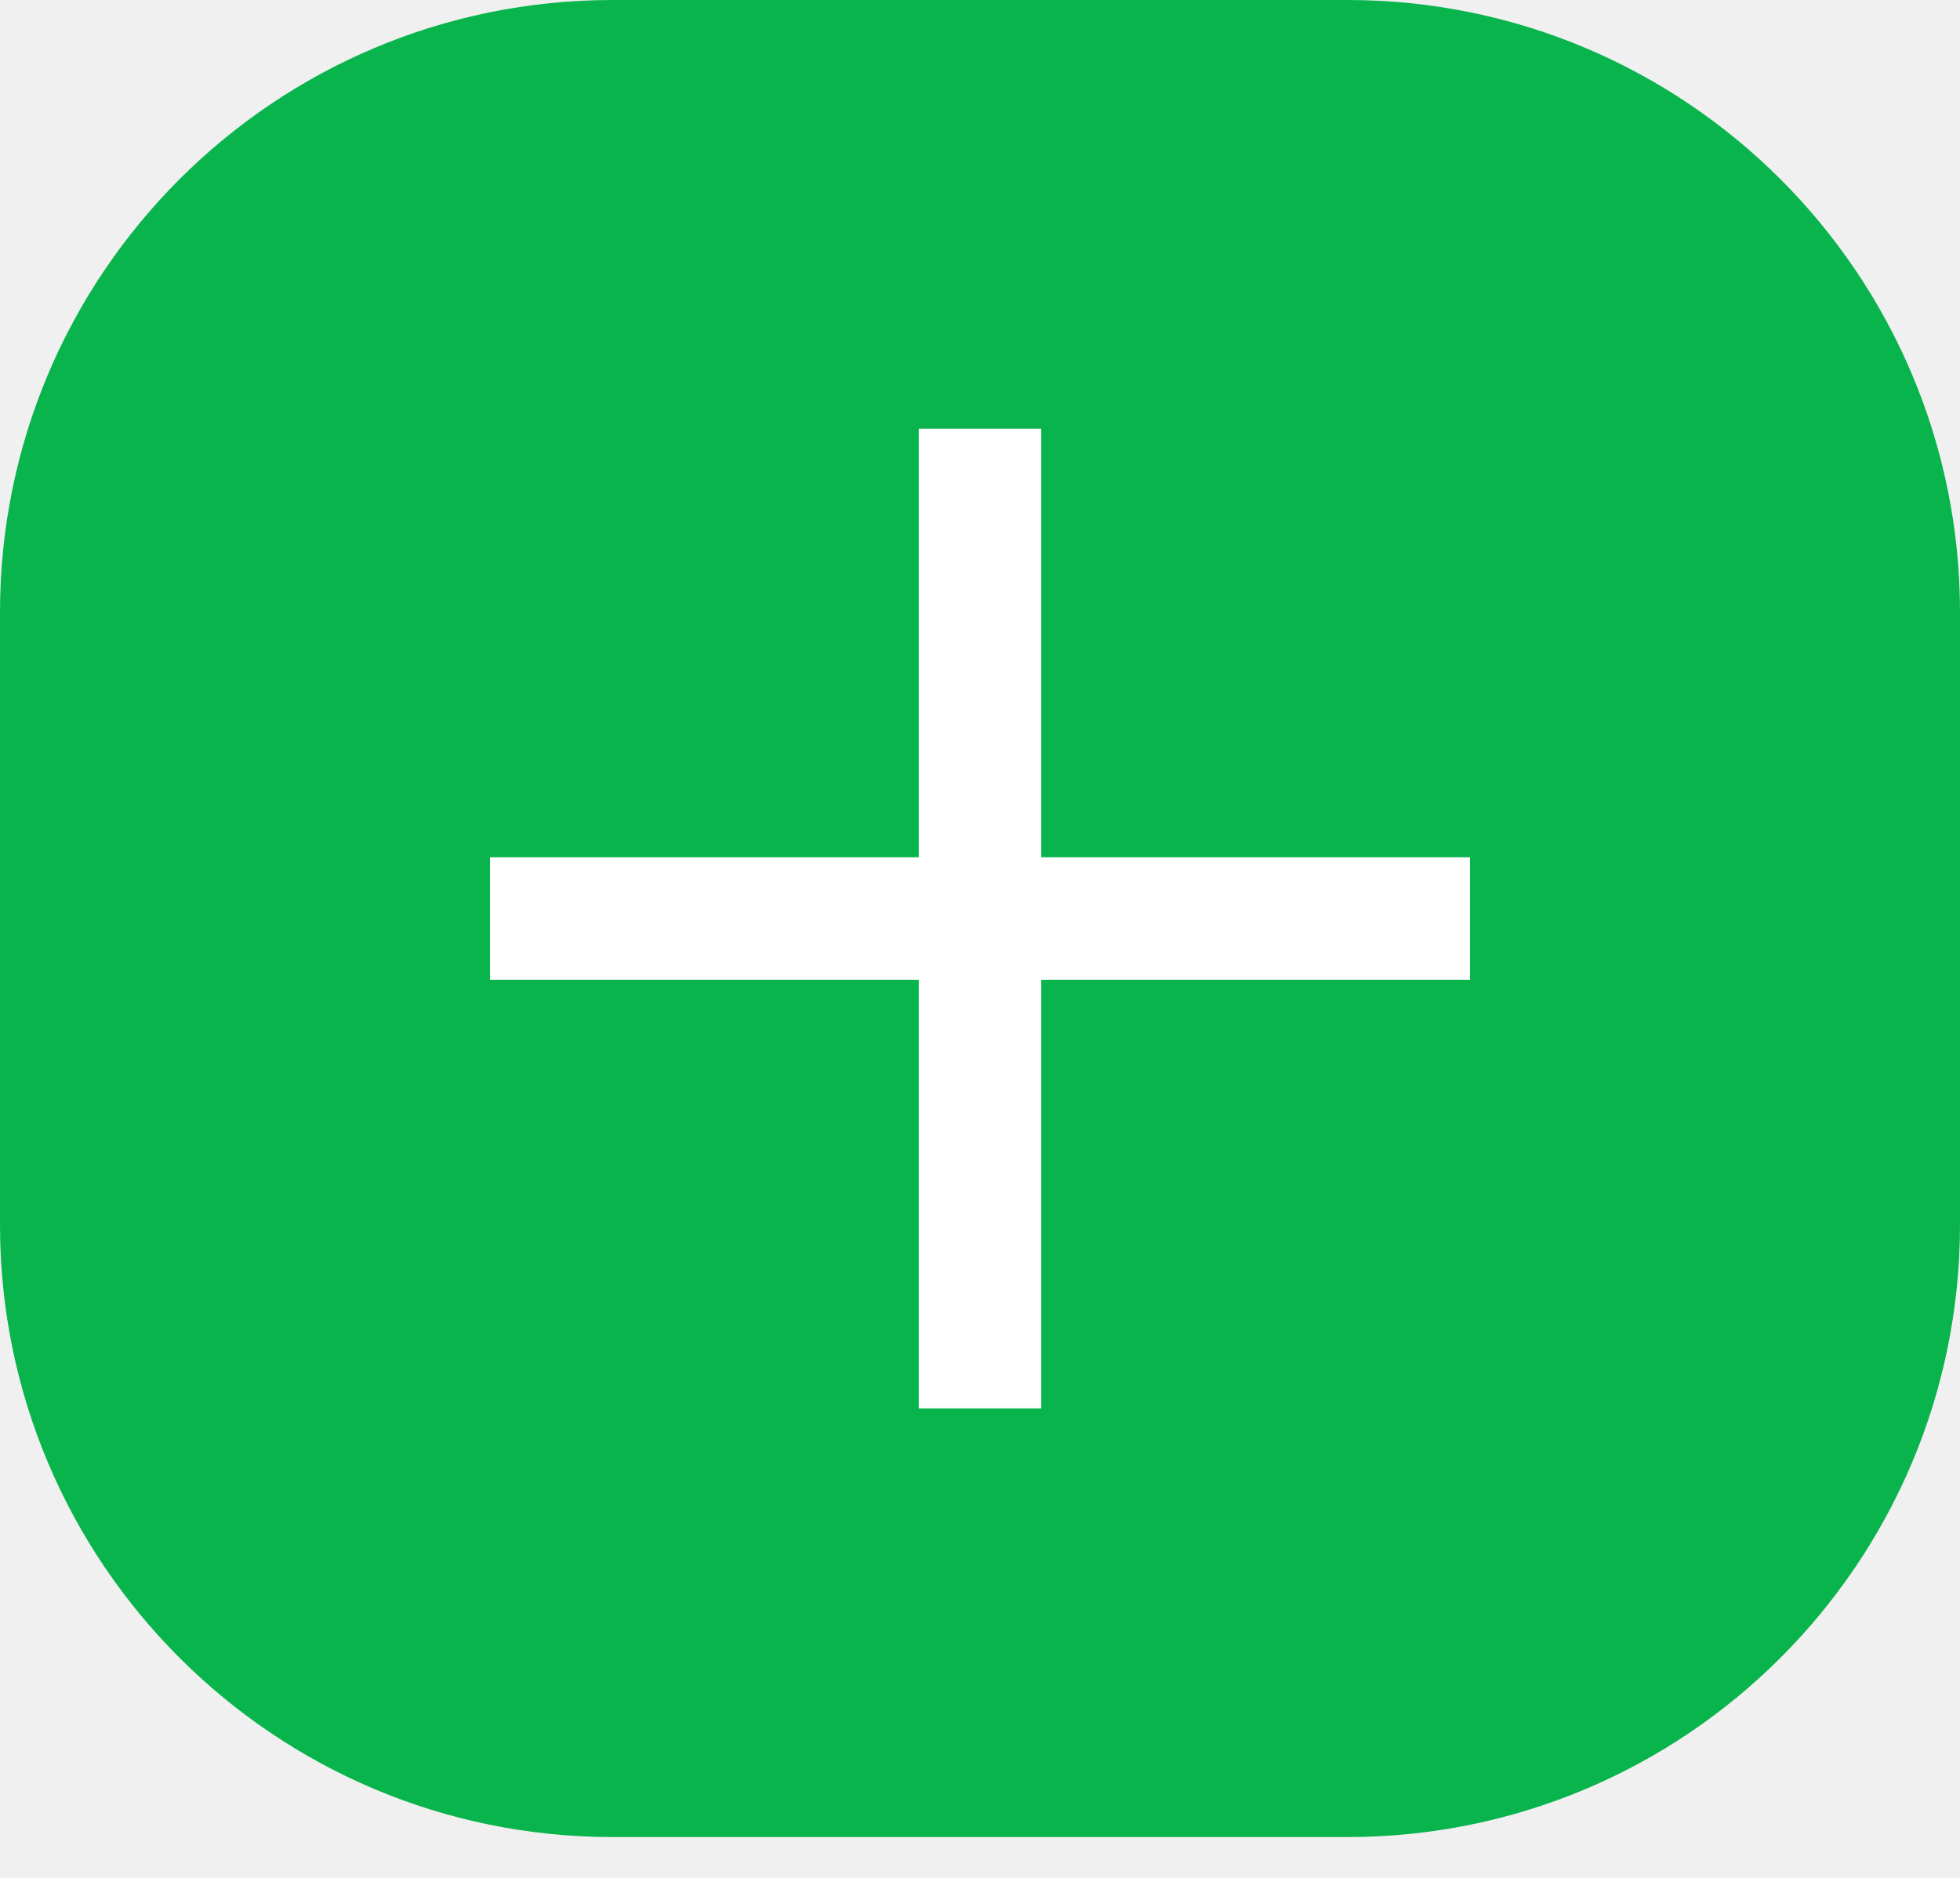
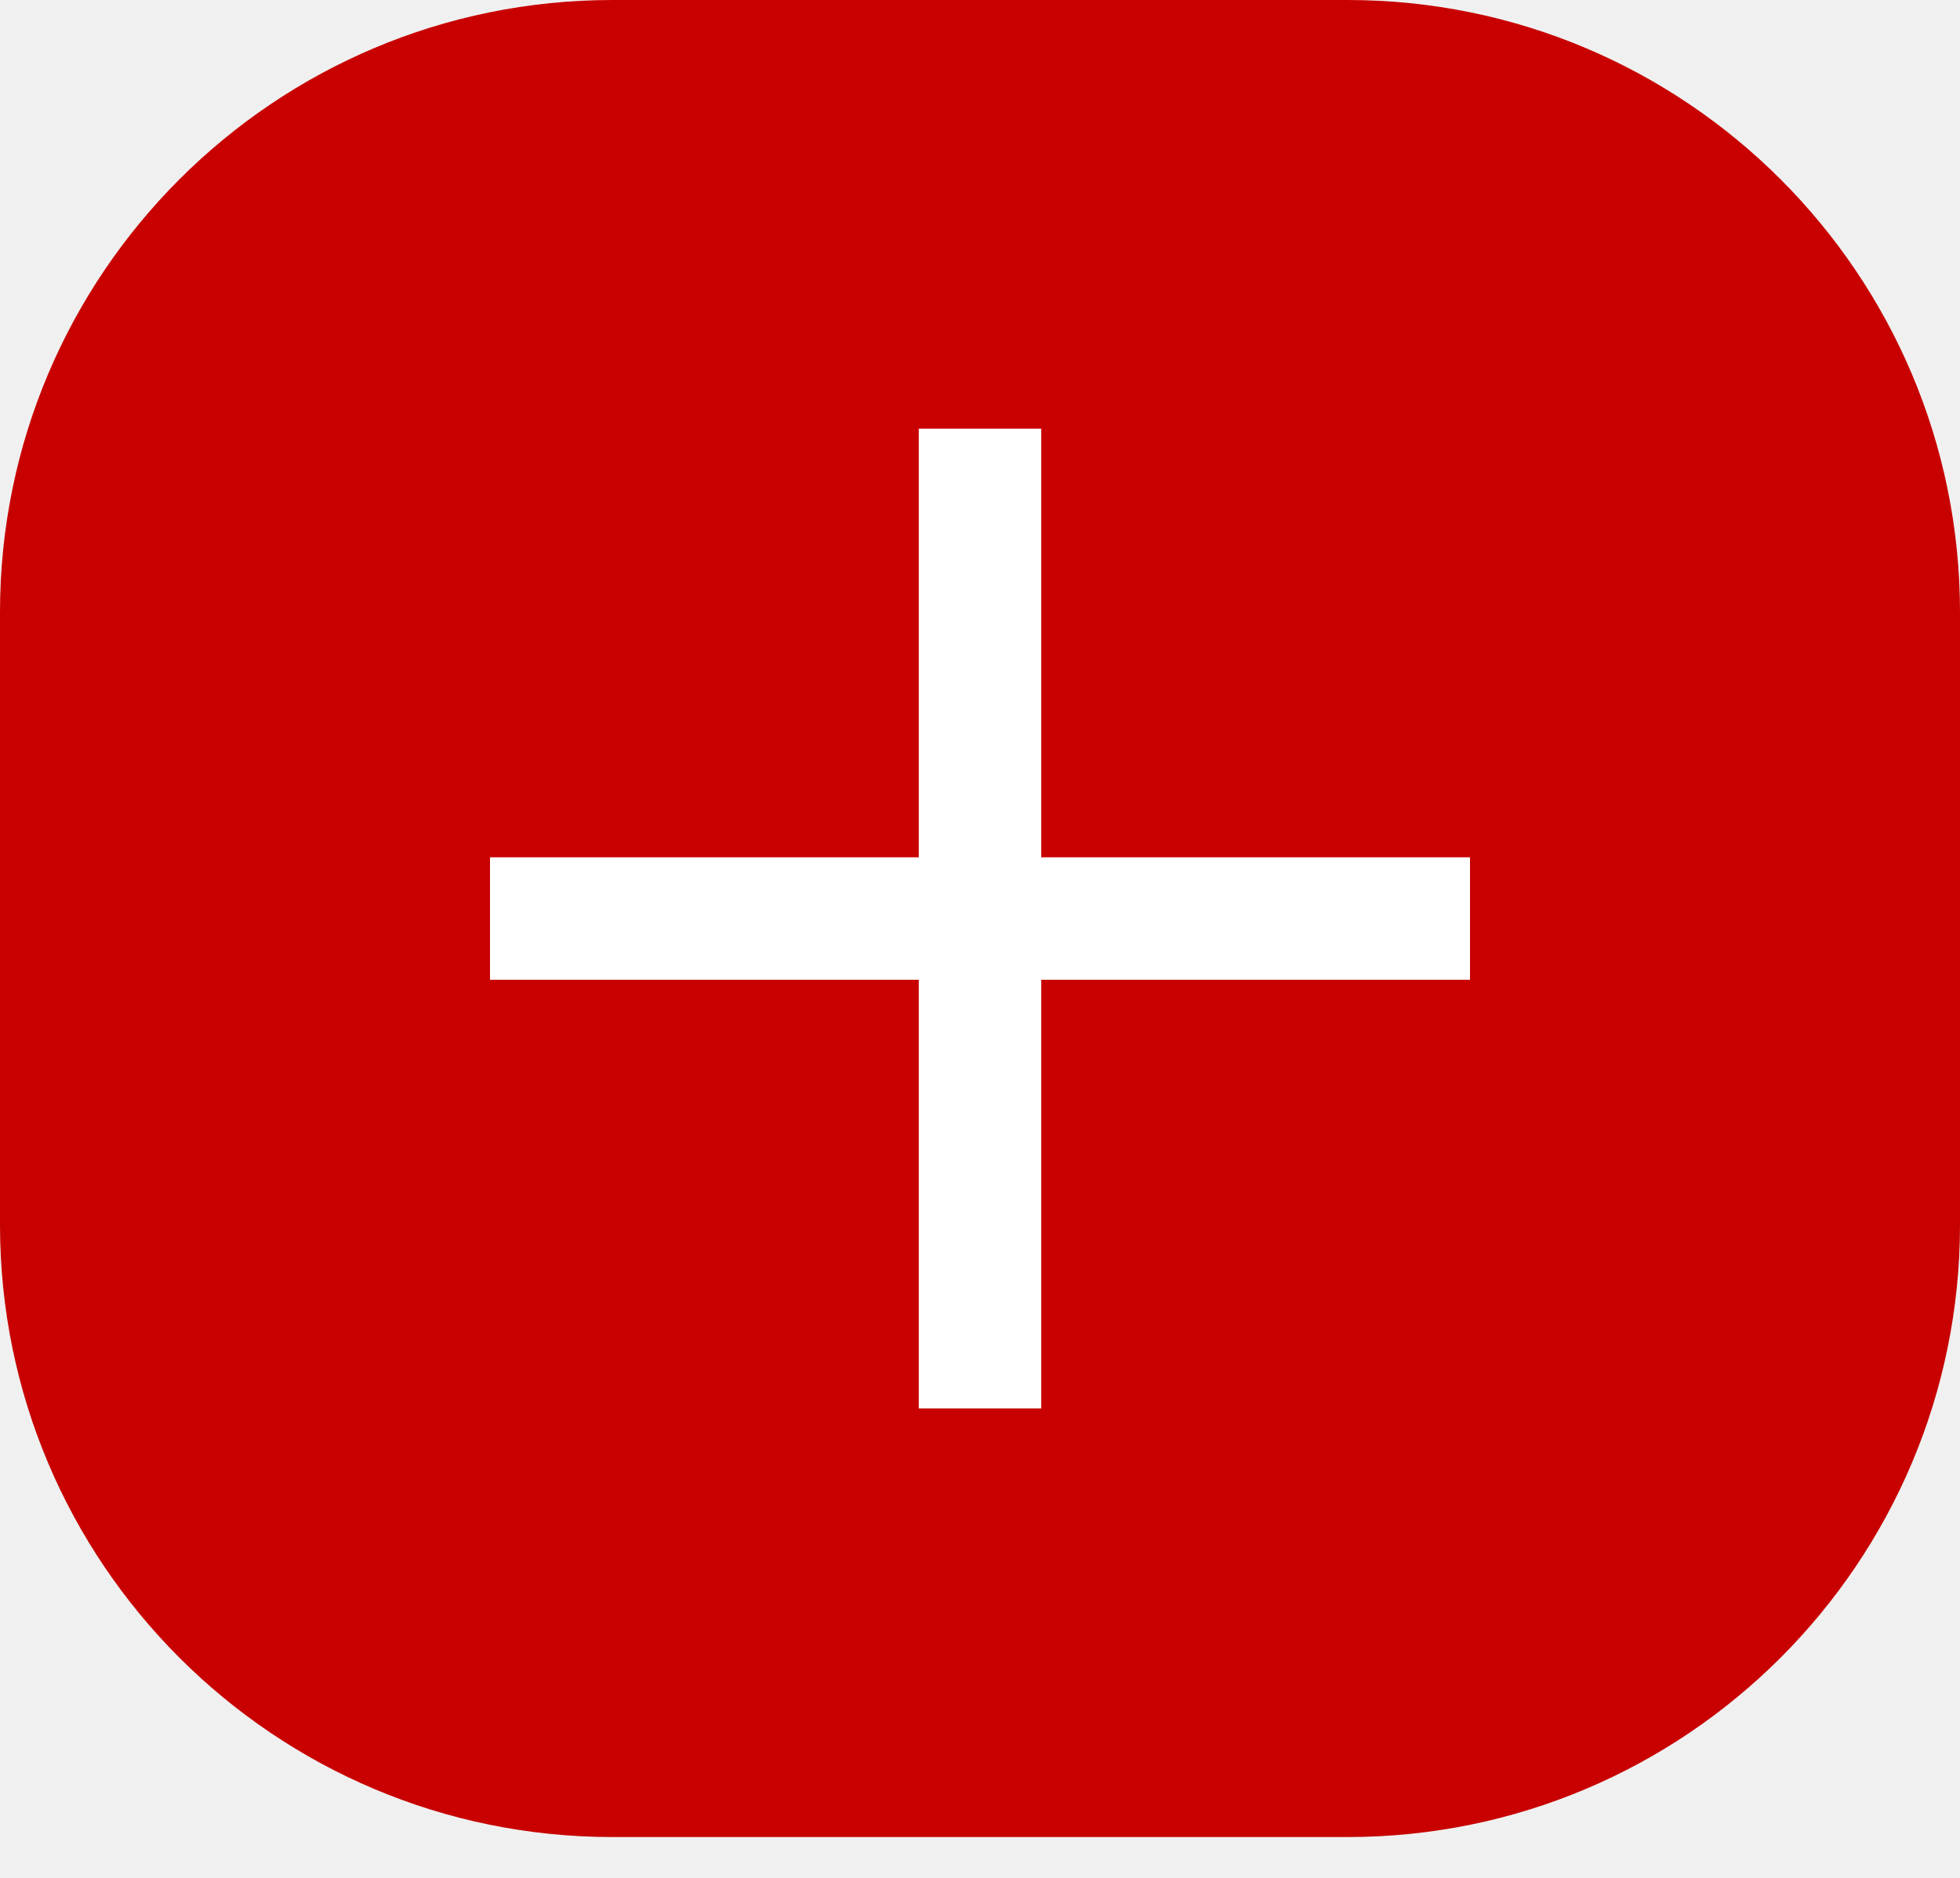
<svg xmlns="http://www.w3.org/2000/svg" width="24" height="23" viewBox="0 0 24 23" fill="none">
-   <rect width="24" height="22.5" rx="7.5" fill="#09B44D" />
+   <rect width="24" height="22.5" rx="7.5" fill="#C80000" />
  <path fill-rule="evenodd" clip-rule="evenodd" d="M12.75 5.25H11.25V10.5H6V12H11.25V17.25H12.75V12H18V10.5H12.75V5.25Z" fill="white" />
</svg>
